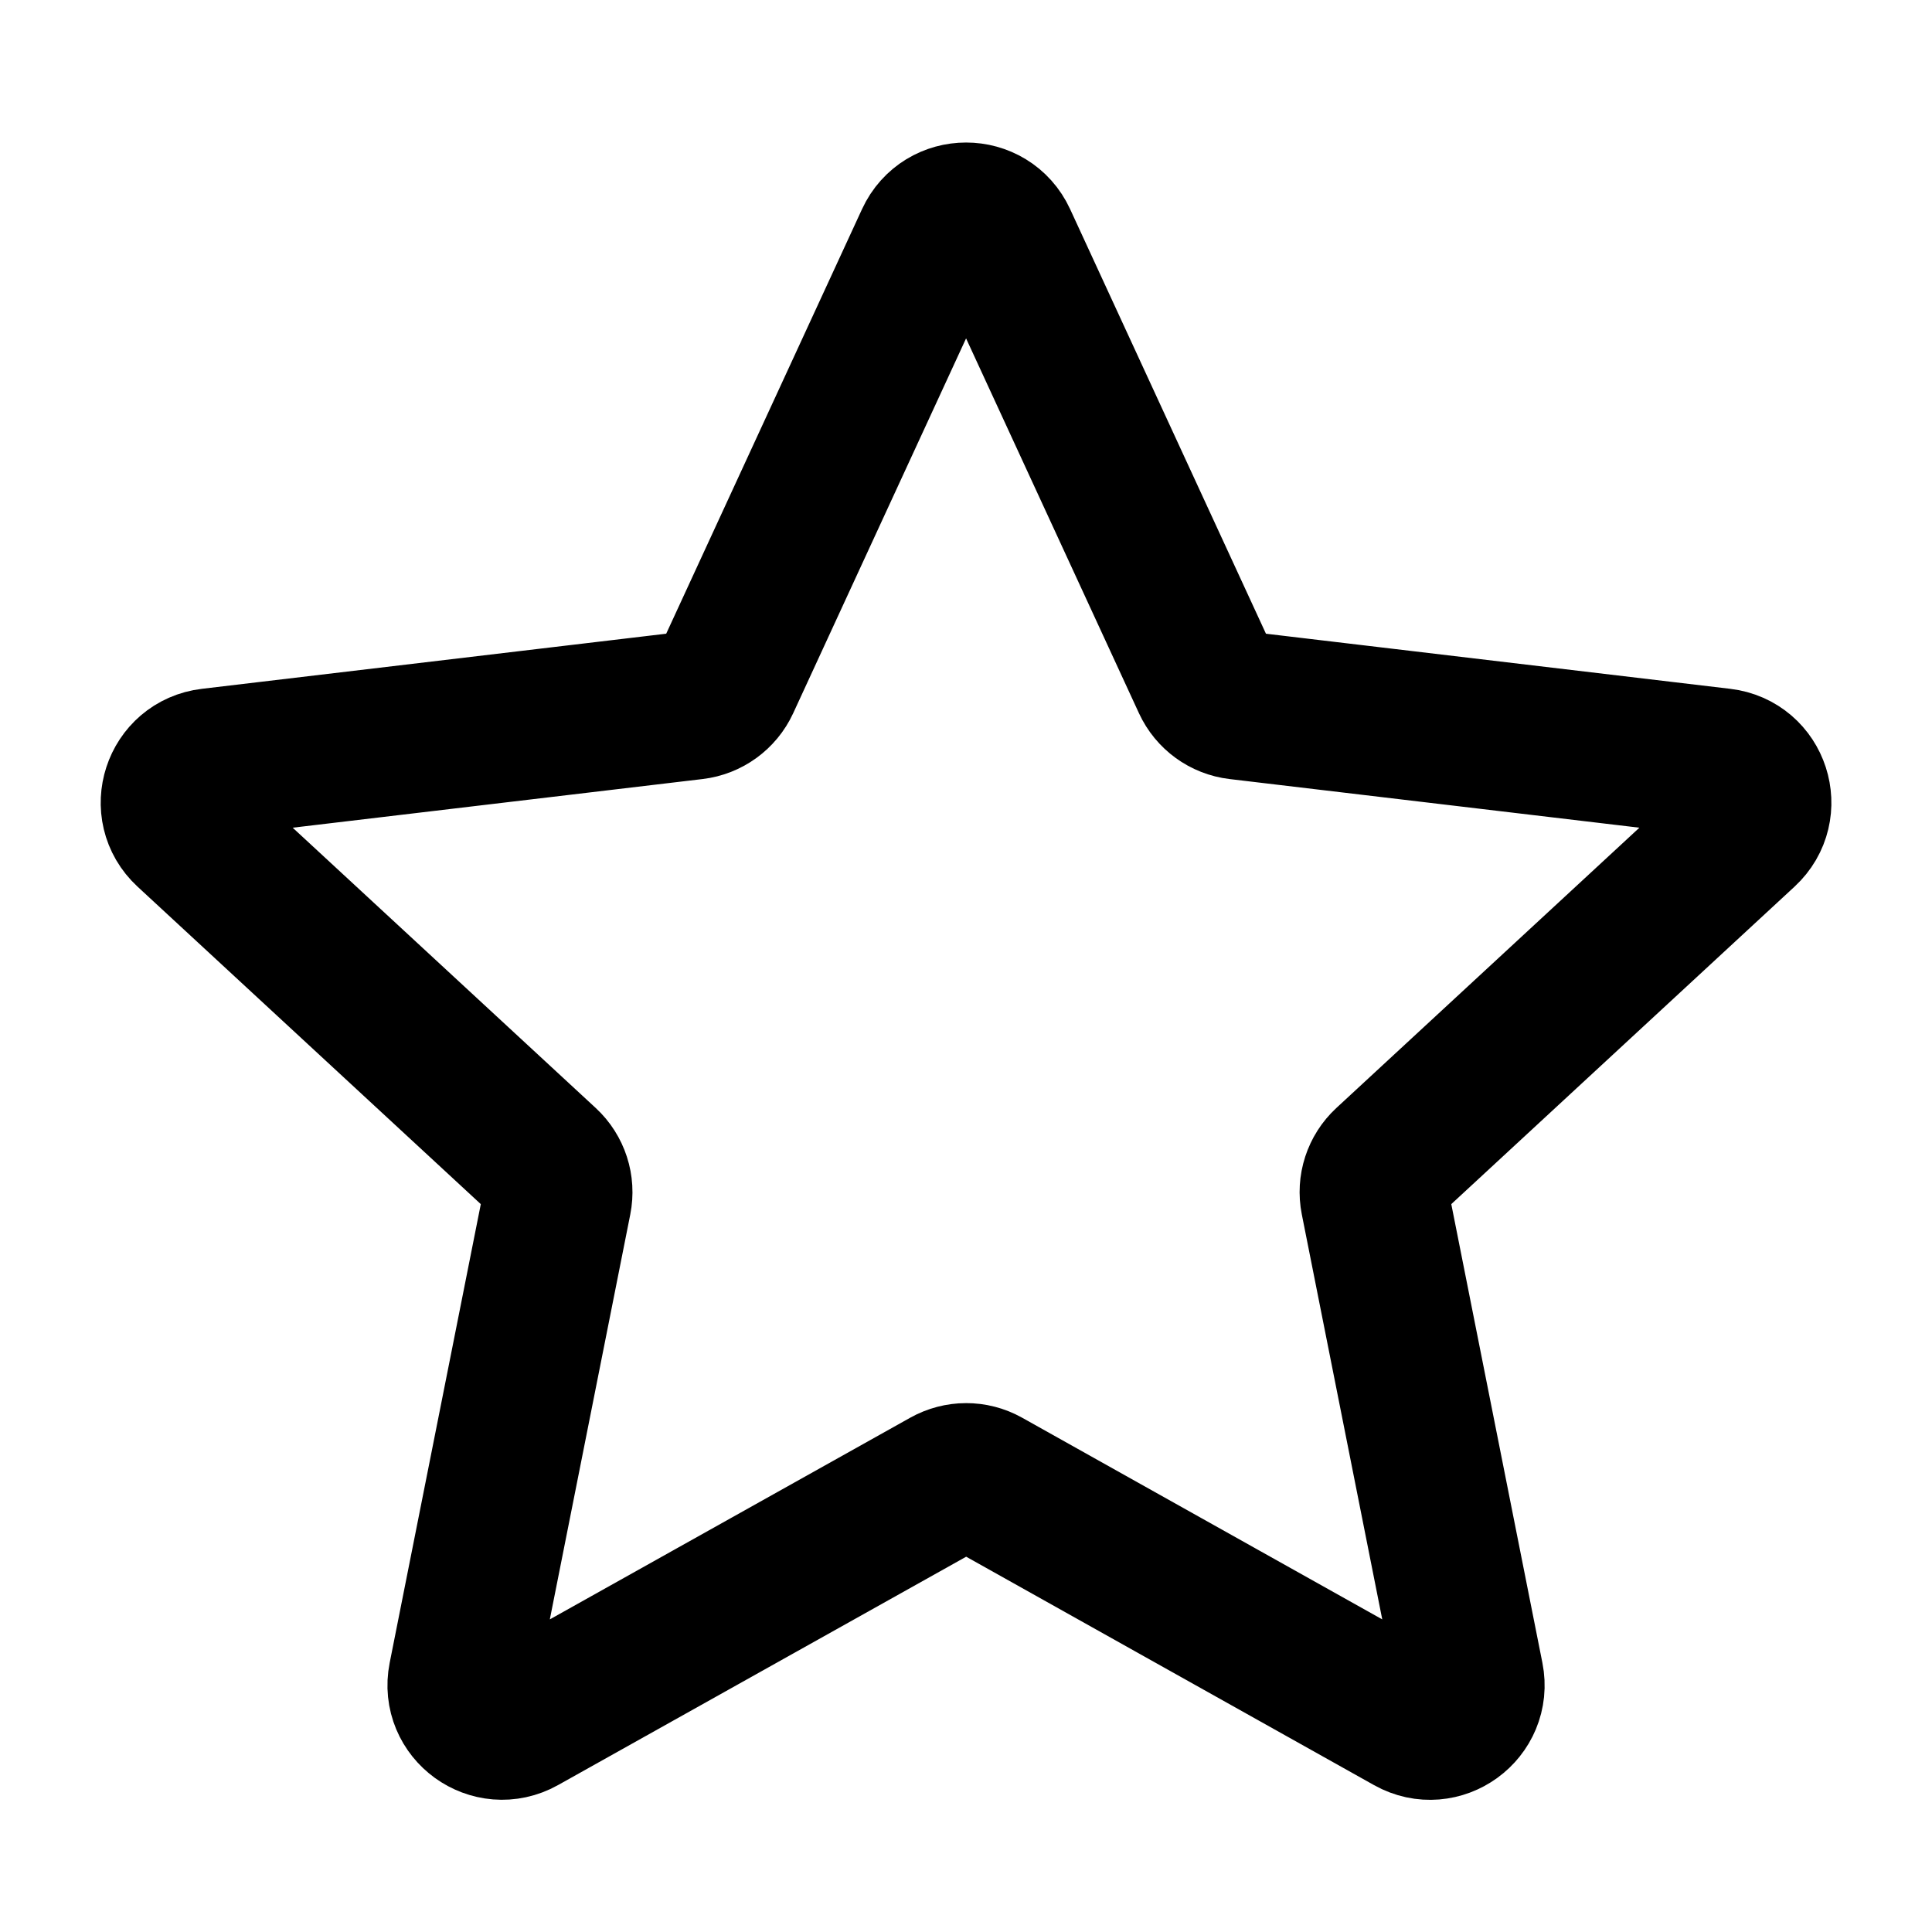
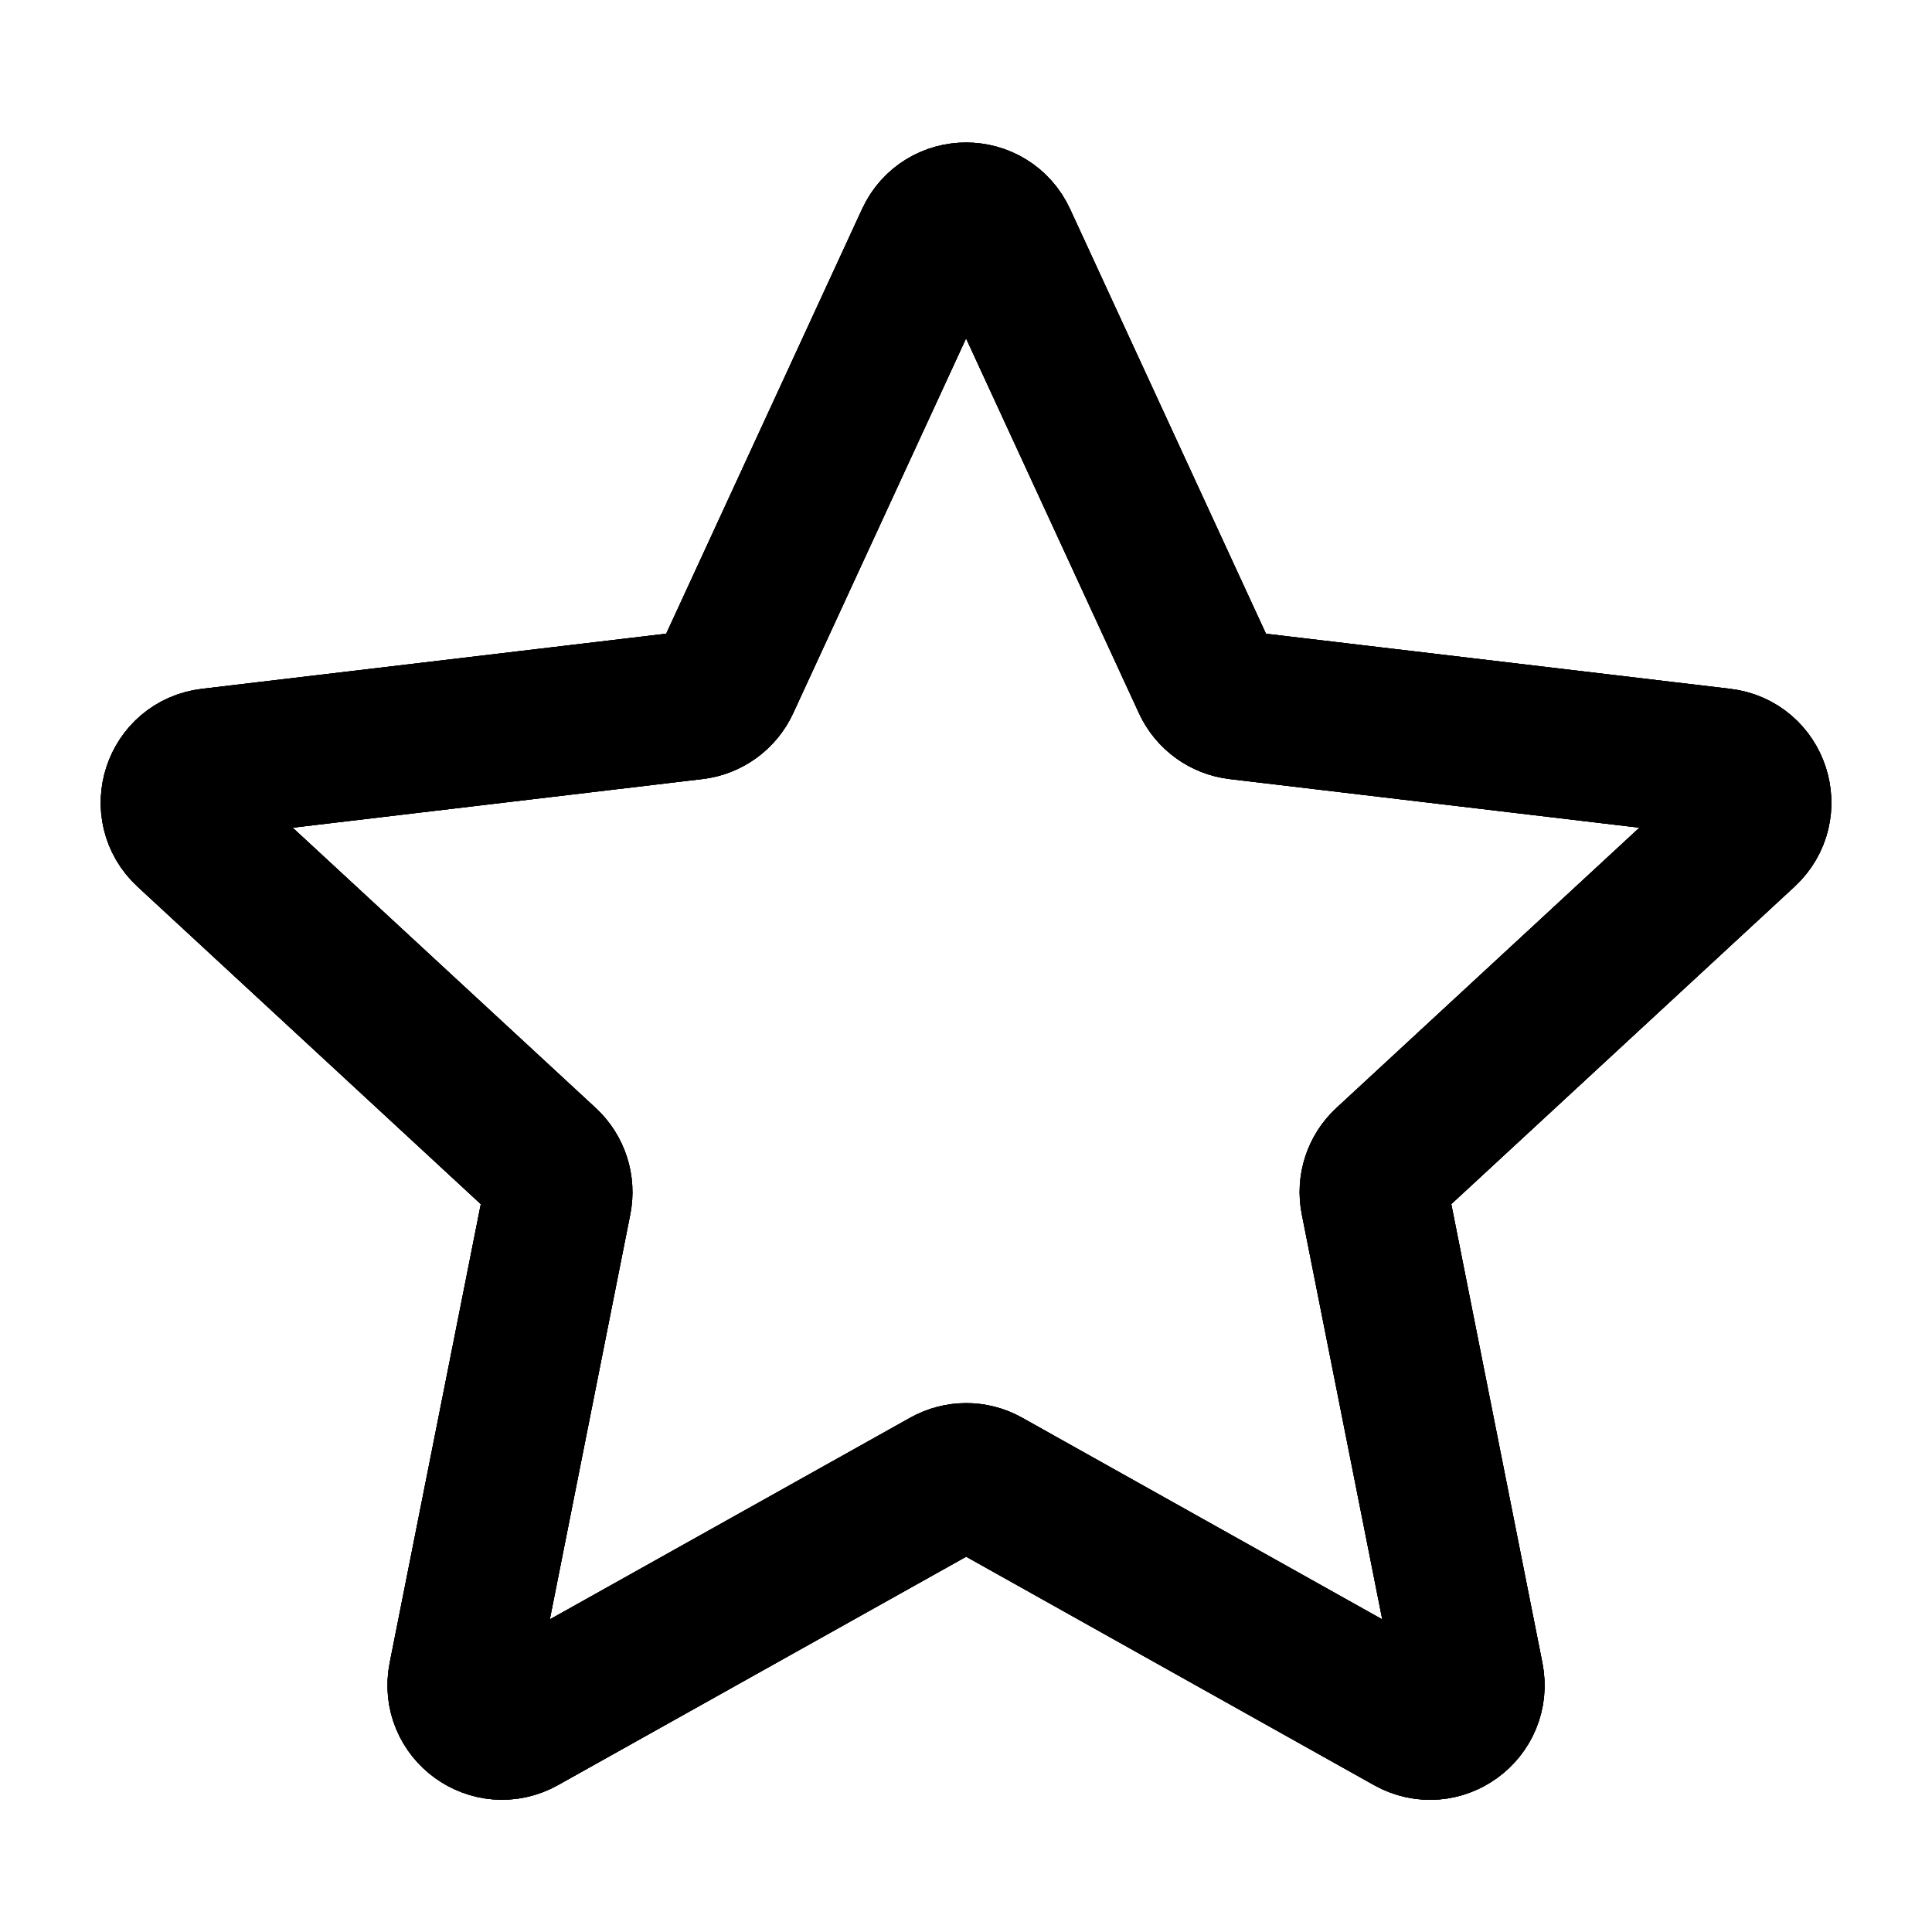
<svg xmlns="http://www.w3.org/2000/svg" width="26" height="26" viewBox="0 0 26 26" fill="none">
  <path d="M2.53 11.198C2.19 10.884 2.375 10.317 2.834 10.263L9.337 9.491C9.524 9.469 9.687 9.351 9.766 9.18L12.509 3.233C12.703 2.813 13.299 2.813 13.493 3.233L16.236 9.18C16.315 9.351 16.477 9.469 16.664 9.491L23.168 10.263C23.627 10.317 23.811 10.884 23.471 11.198L18.663 15.645C18.525 15.773 18.463 15.964 18.5 16.148L19.776 22.572C19.866 23.026 19.384 23.377 18.98 23.151L13.266 19.951C13.101 19.859 12.902 19.86 12.737 19.952L7.022 23.15C6.618 23.376 6.135 23.026 6.225 22.572L7.501 16.149C7.538 15.964 7.476 15.773 7.338 15.645L2.53 11.198Z" stroke="currentColor" stroke-width="2" stroke-linecap="round" stroke-linejoin="round" />
+   <path d="M2.53 11.198C2.19 10.884 2.375 10.317 2.834 10.263L9.337 9.491C9.524 9.469 9.687 9.351 9.766 9.18L12.509 3.233C12.703 2.813 13.299 2.813 13.493 3.233L16.236 9.18C16.315 9.351 16.477 9.469 16.664 9.491L23.168 10.263C23.627 10.317 23.811 10.884 23.471 11.198L18.663 15.645C18.525 15.773 18.463 15.964 18.5 16.148L19.776 22.572C19.866 23.026 19.384 23.377 18.98 23.151L13.266 19.951C13.101 19.859 12.902 19.86 12.737 19.952L7.022 23.15C6.618 23.376 6.135 23.026 6.225 22.572L7.501 16.149C7.538 15.964 7.476 15.773 7.338 15.645L2.53 11.198Z" stroke="black" stroke-width="2" stroke-linecap="round" stroke-linejoin="round" />
+ 
+ =======
+ <path d="M2.53 11.198C2.19 10.884 2.375 10.317 2.834 10.263L9.337 9.491C9.524 9.469 9.687 9.351 9.766 9.18L12.509 3.233C12.703 2.813 13.299 2.813 13.493 3.233L16.236 9.18C16.315 9.351 16.477 9.469 16.664 9.491L23.168 10.263C23.627 10.317 23.811 10.884 23.471 11.198L18.663 15.645C18.525 15.773 18.463 15.964 18.5 16.148L19.776 22.572C19.866 23.026 19.384 23.377 18.98 23.151L13.266 19.951C13.101 19.859 12.902 19.86 12.737 19.952L7.022 23.15C6.618 23.376 6.135 23.026 6.225 22.572L7.501 16.149C7.538 15.964 7.476 15.773 7.338 15.645L2.53 11.198Z" stroke="currentColor" stroke-width="2" stroke-linecap="round" stroke-linejoin="round" />
</svg>
